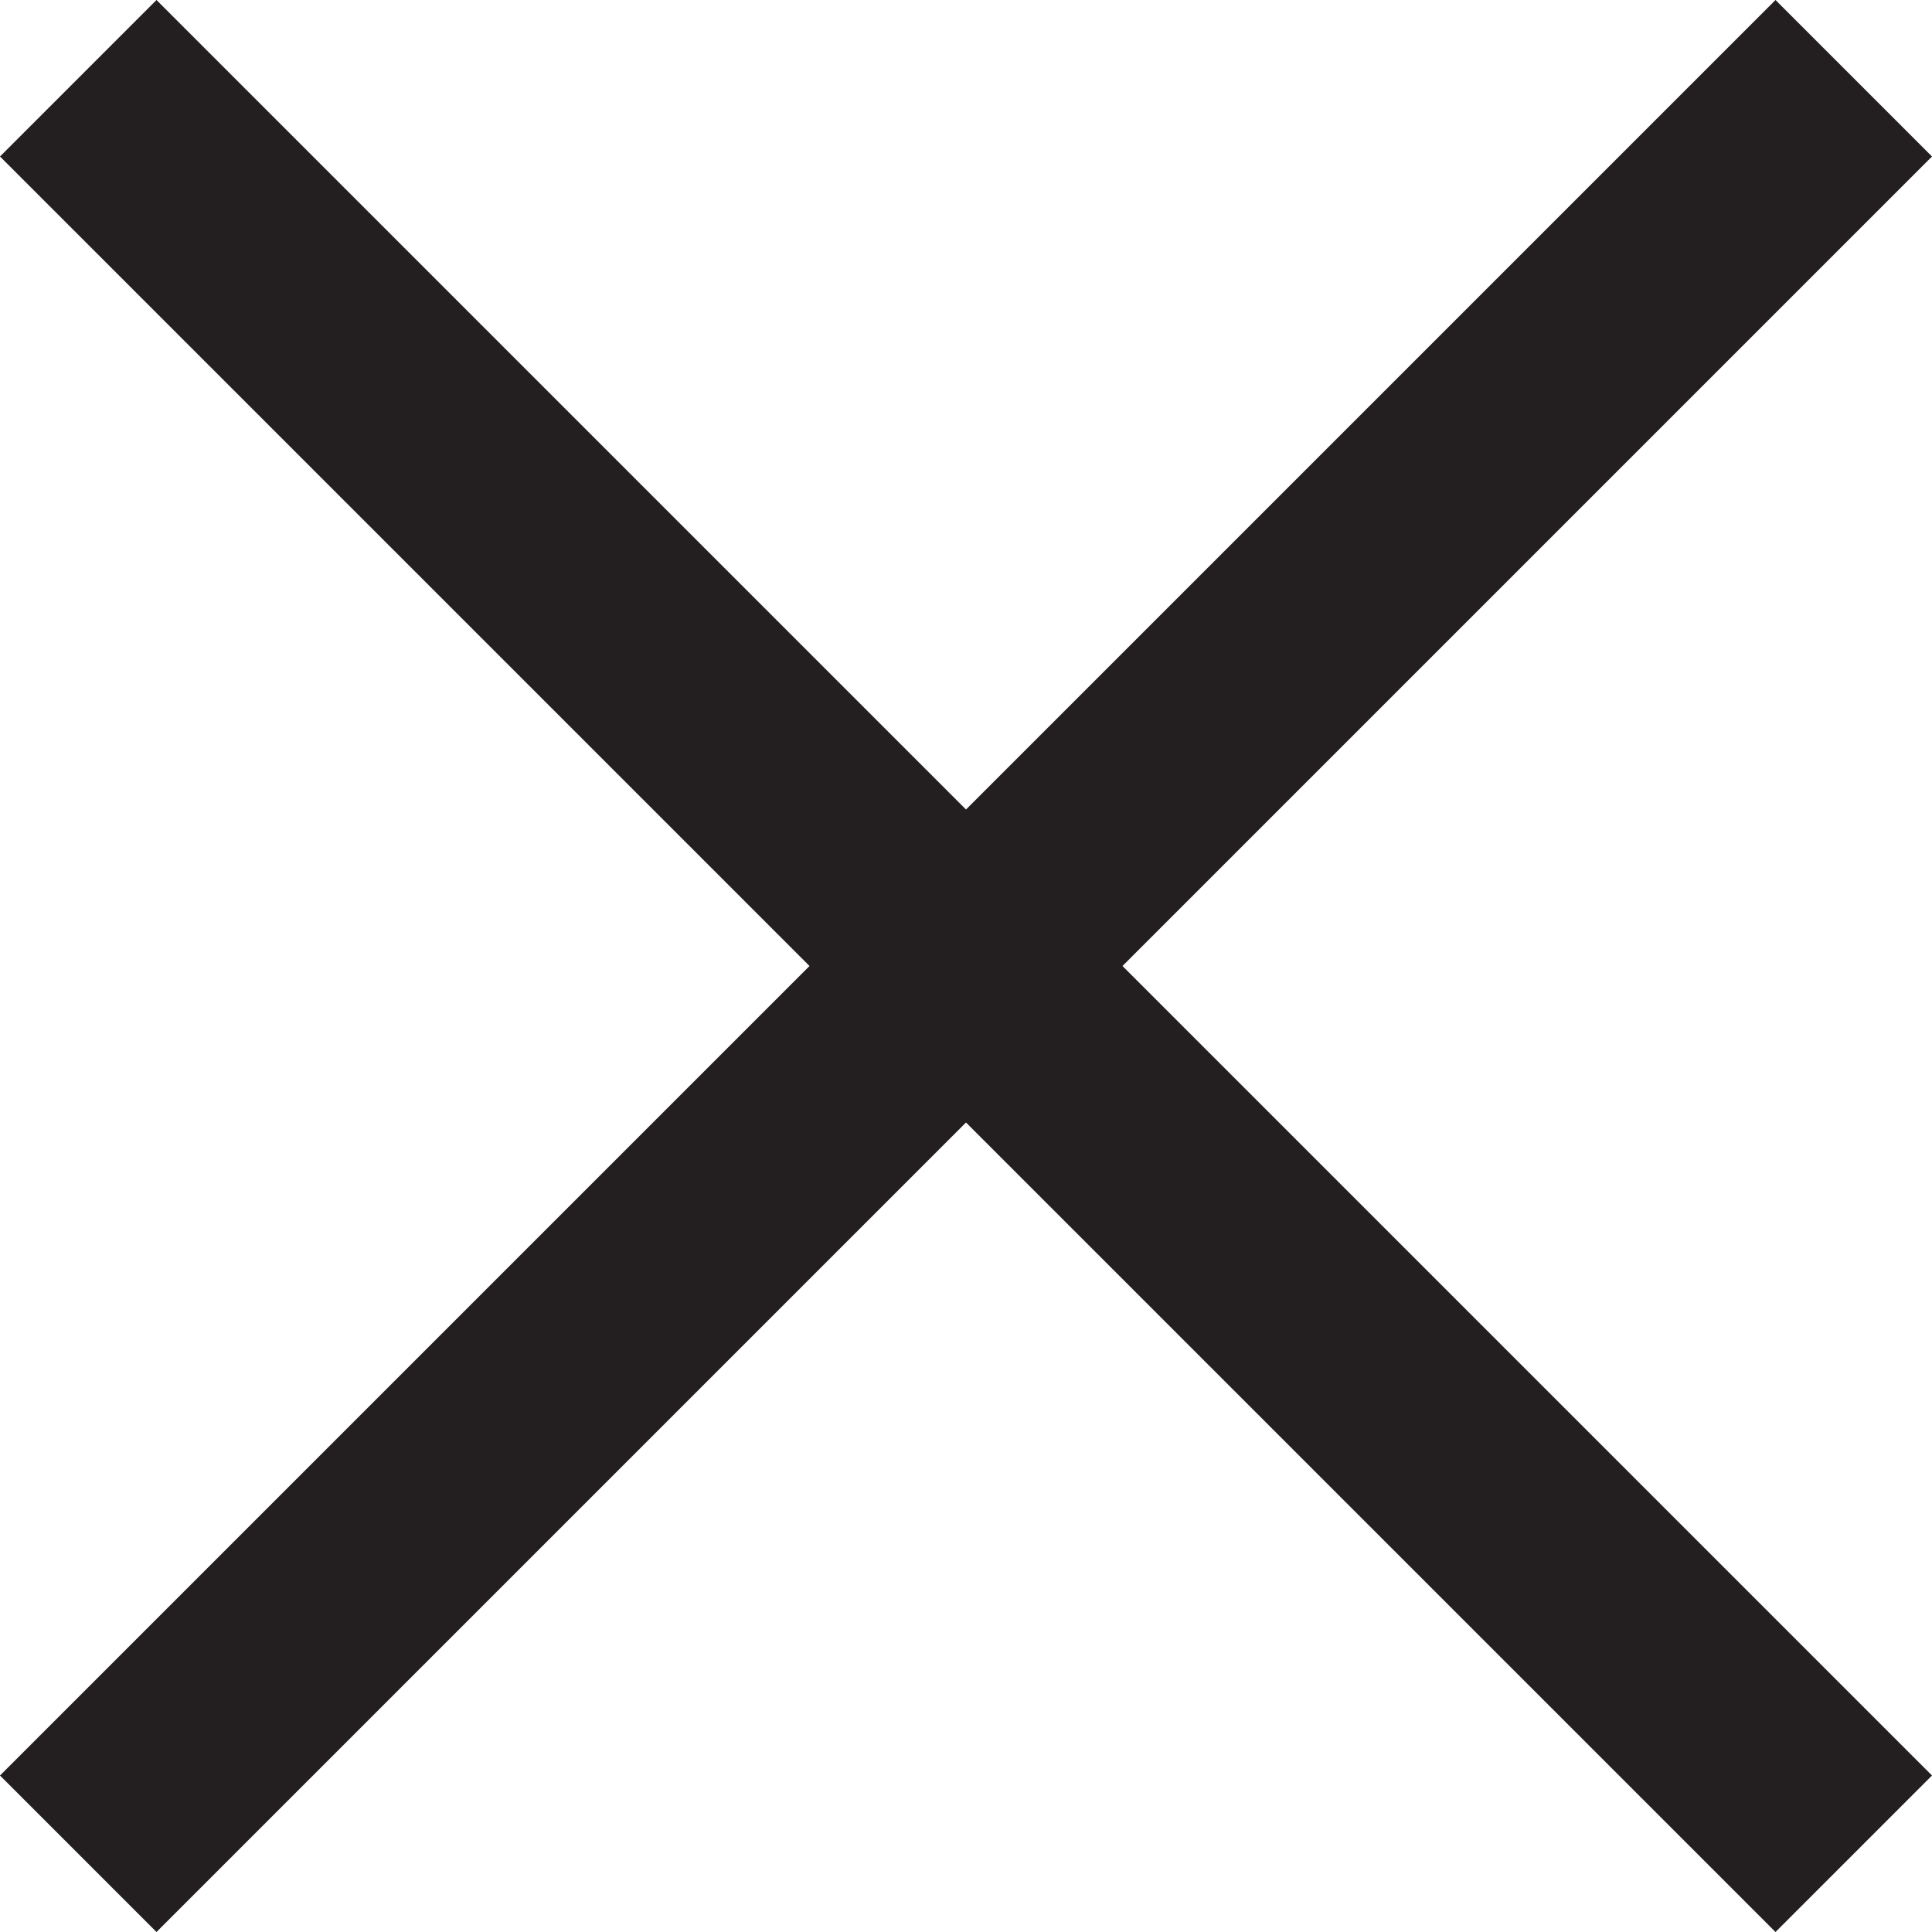
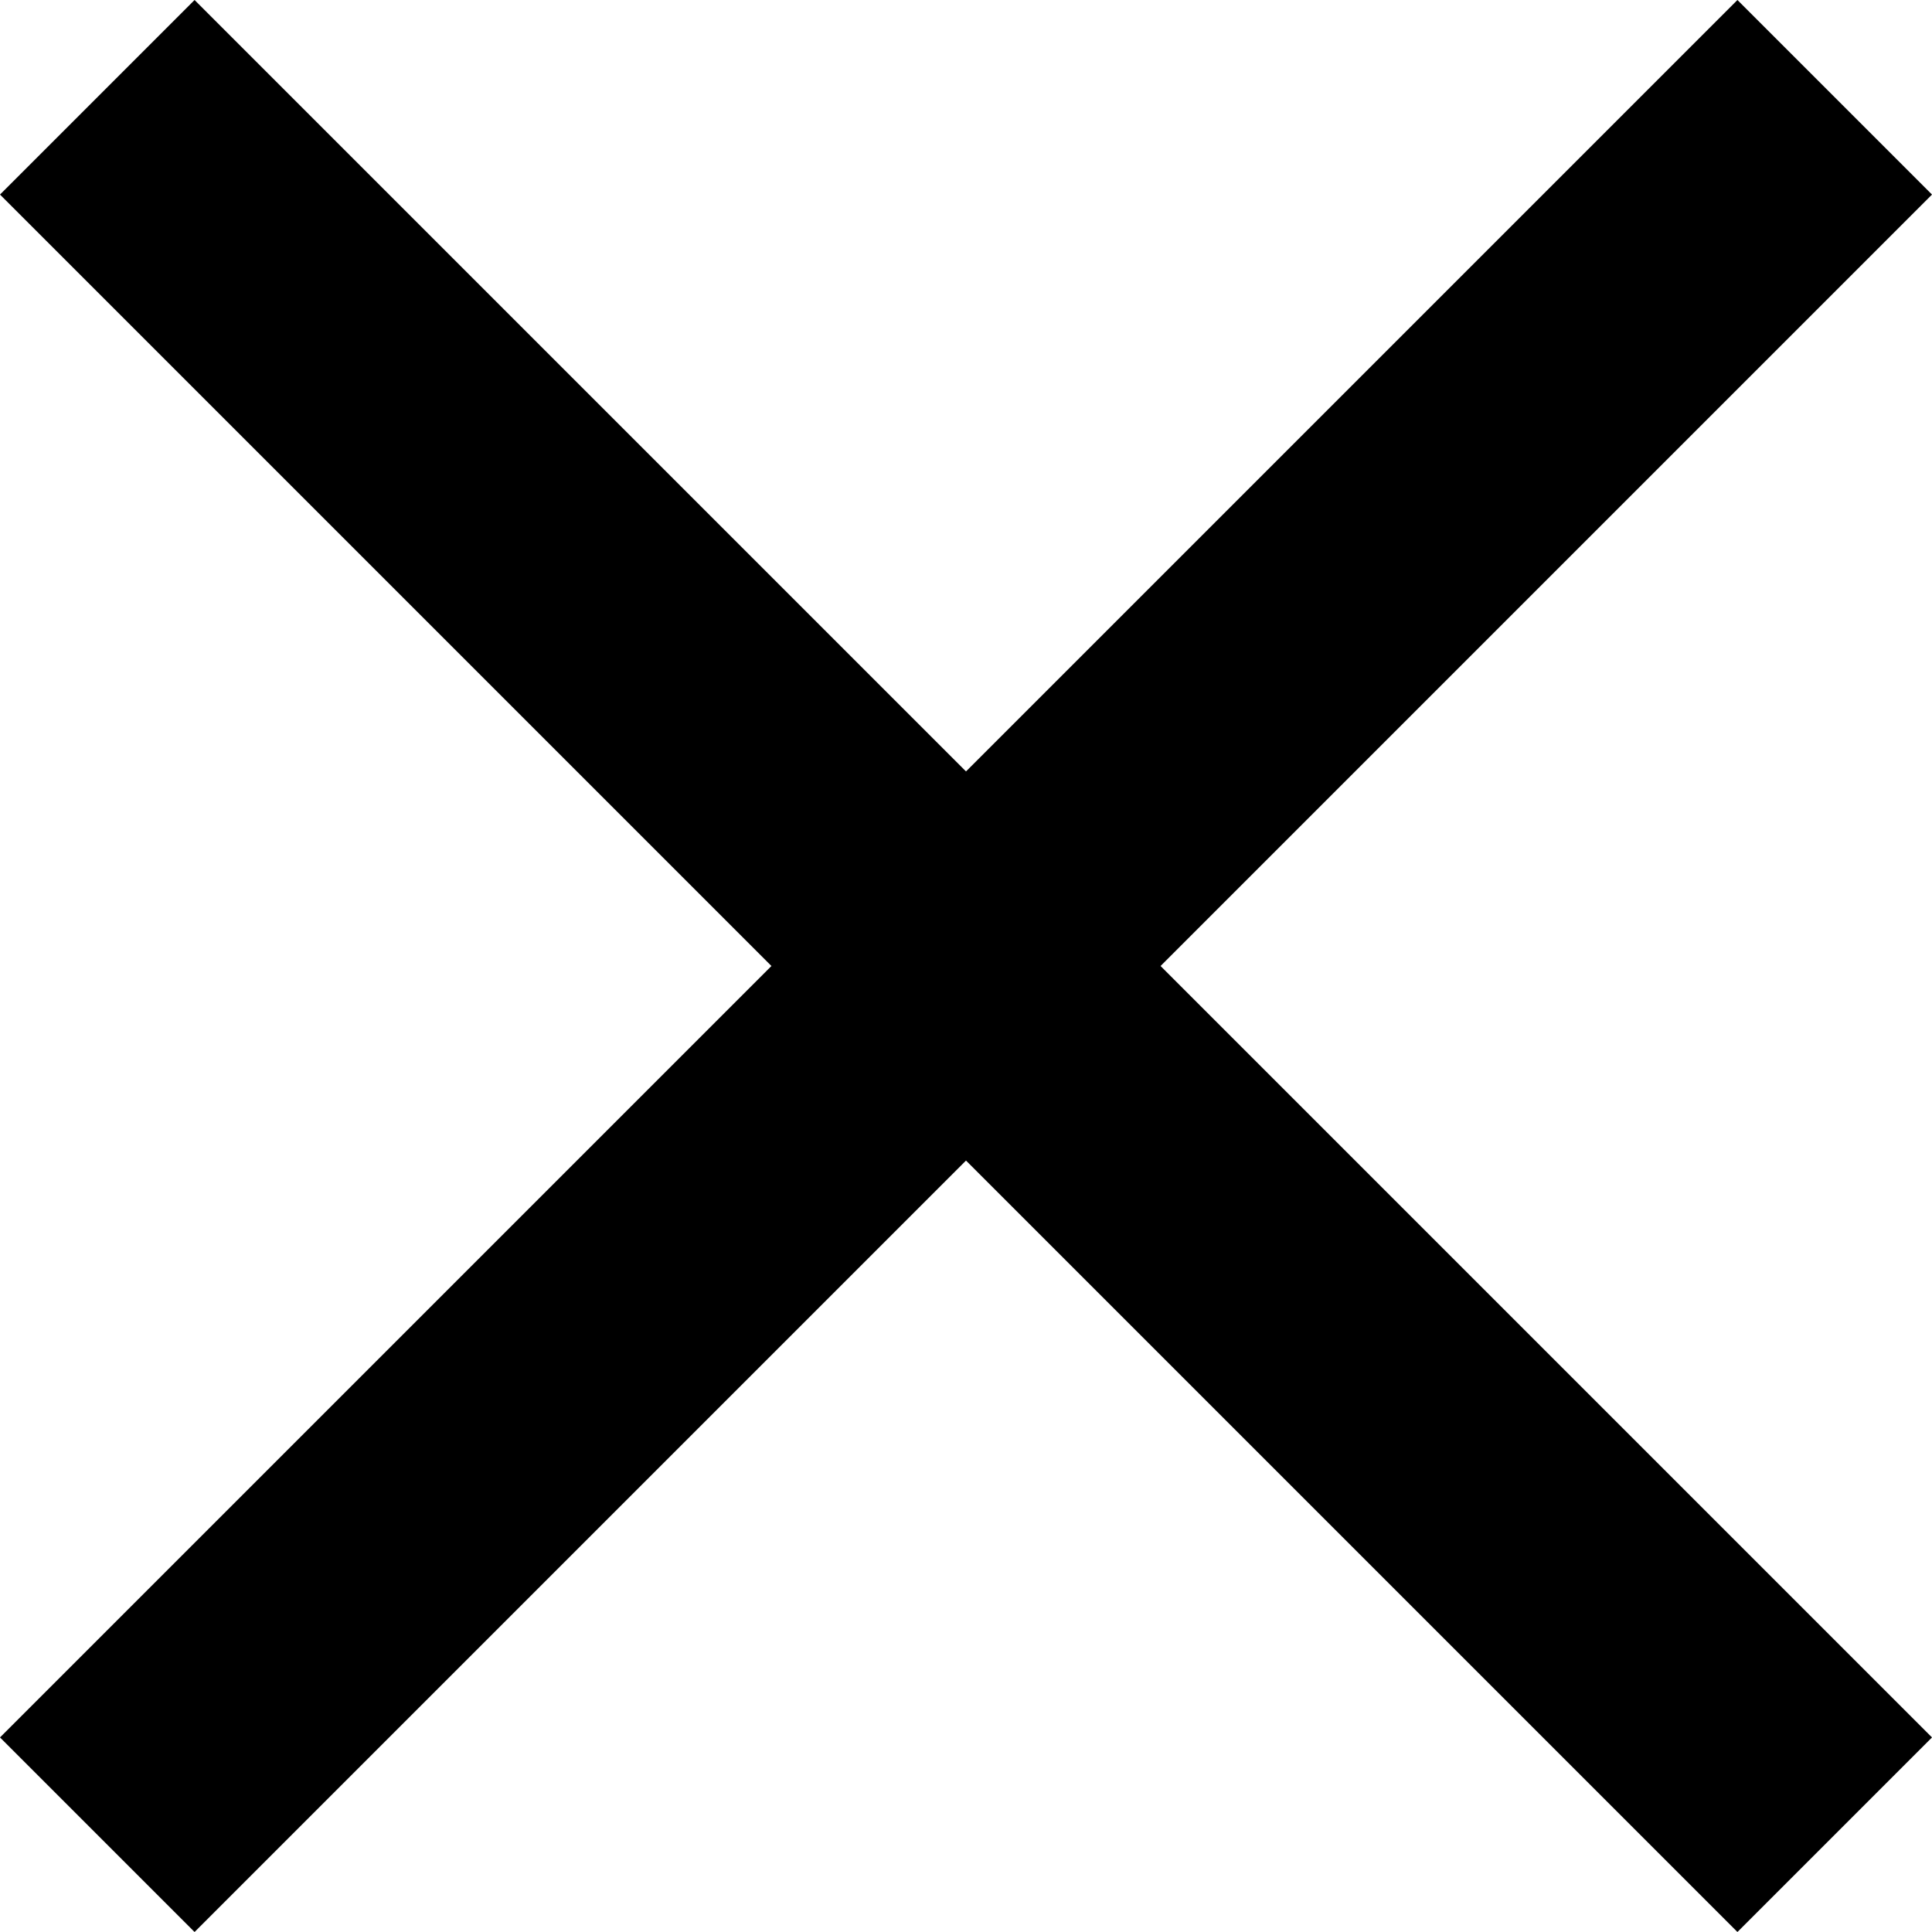
- <svg xmlns="http://www.w3.org/2000/svg" version="1.1" id="Layer_1" x="0px" y="0px" viewBox="0 0 100 100" style="enable-background:new 0 0 100 100;" xml:space="preserve">
-   <style type="text/css">
- 	.st0{fill:#231F20;}
- </style>
-   <polygon class="st0" points="100,8.1 91.9,0 50,41.9 8.1,0 0,8.1 41.9,50 0,91.9 8.1,100 50,58.1 91.9,100 100,91.9 58.1,50 " />
+ <svg xmlns="http://www.w3.org/2000/svg" viewBox="0 0 100 100">
+   <path d="M100 10.071L89.929 0L50 39.929L10.071 0L0 10.071L39.929 50L0 89.929L10.071 100L50 60.071L89.929 100L100 89.929L60.071 50L100 10.071Z" />
</svg>
